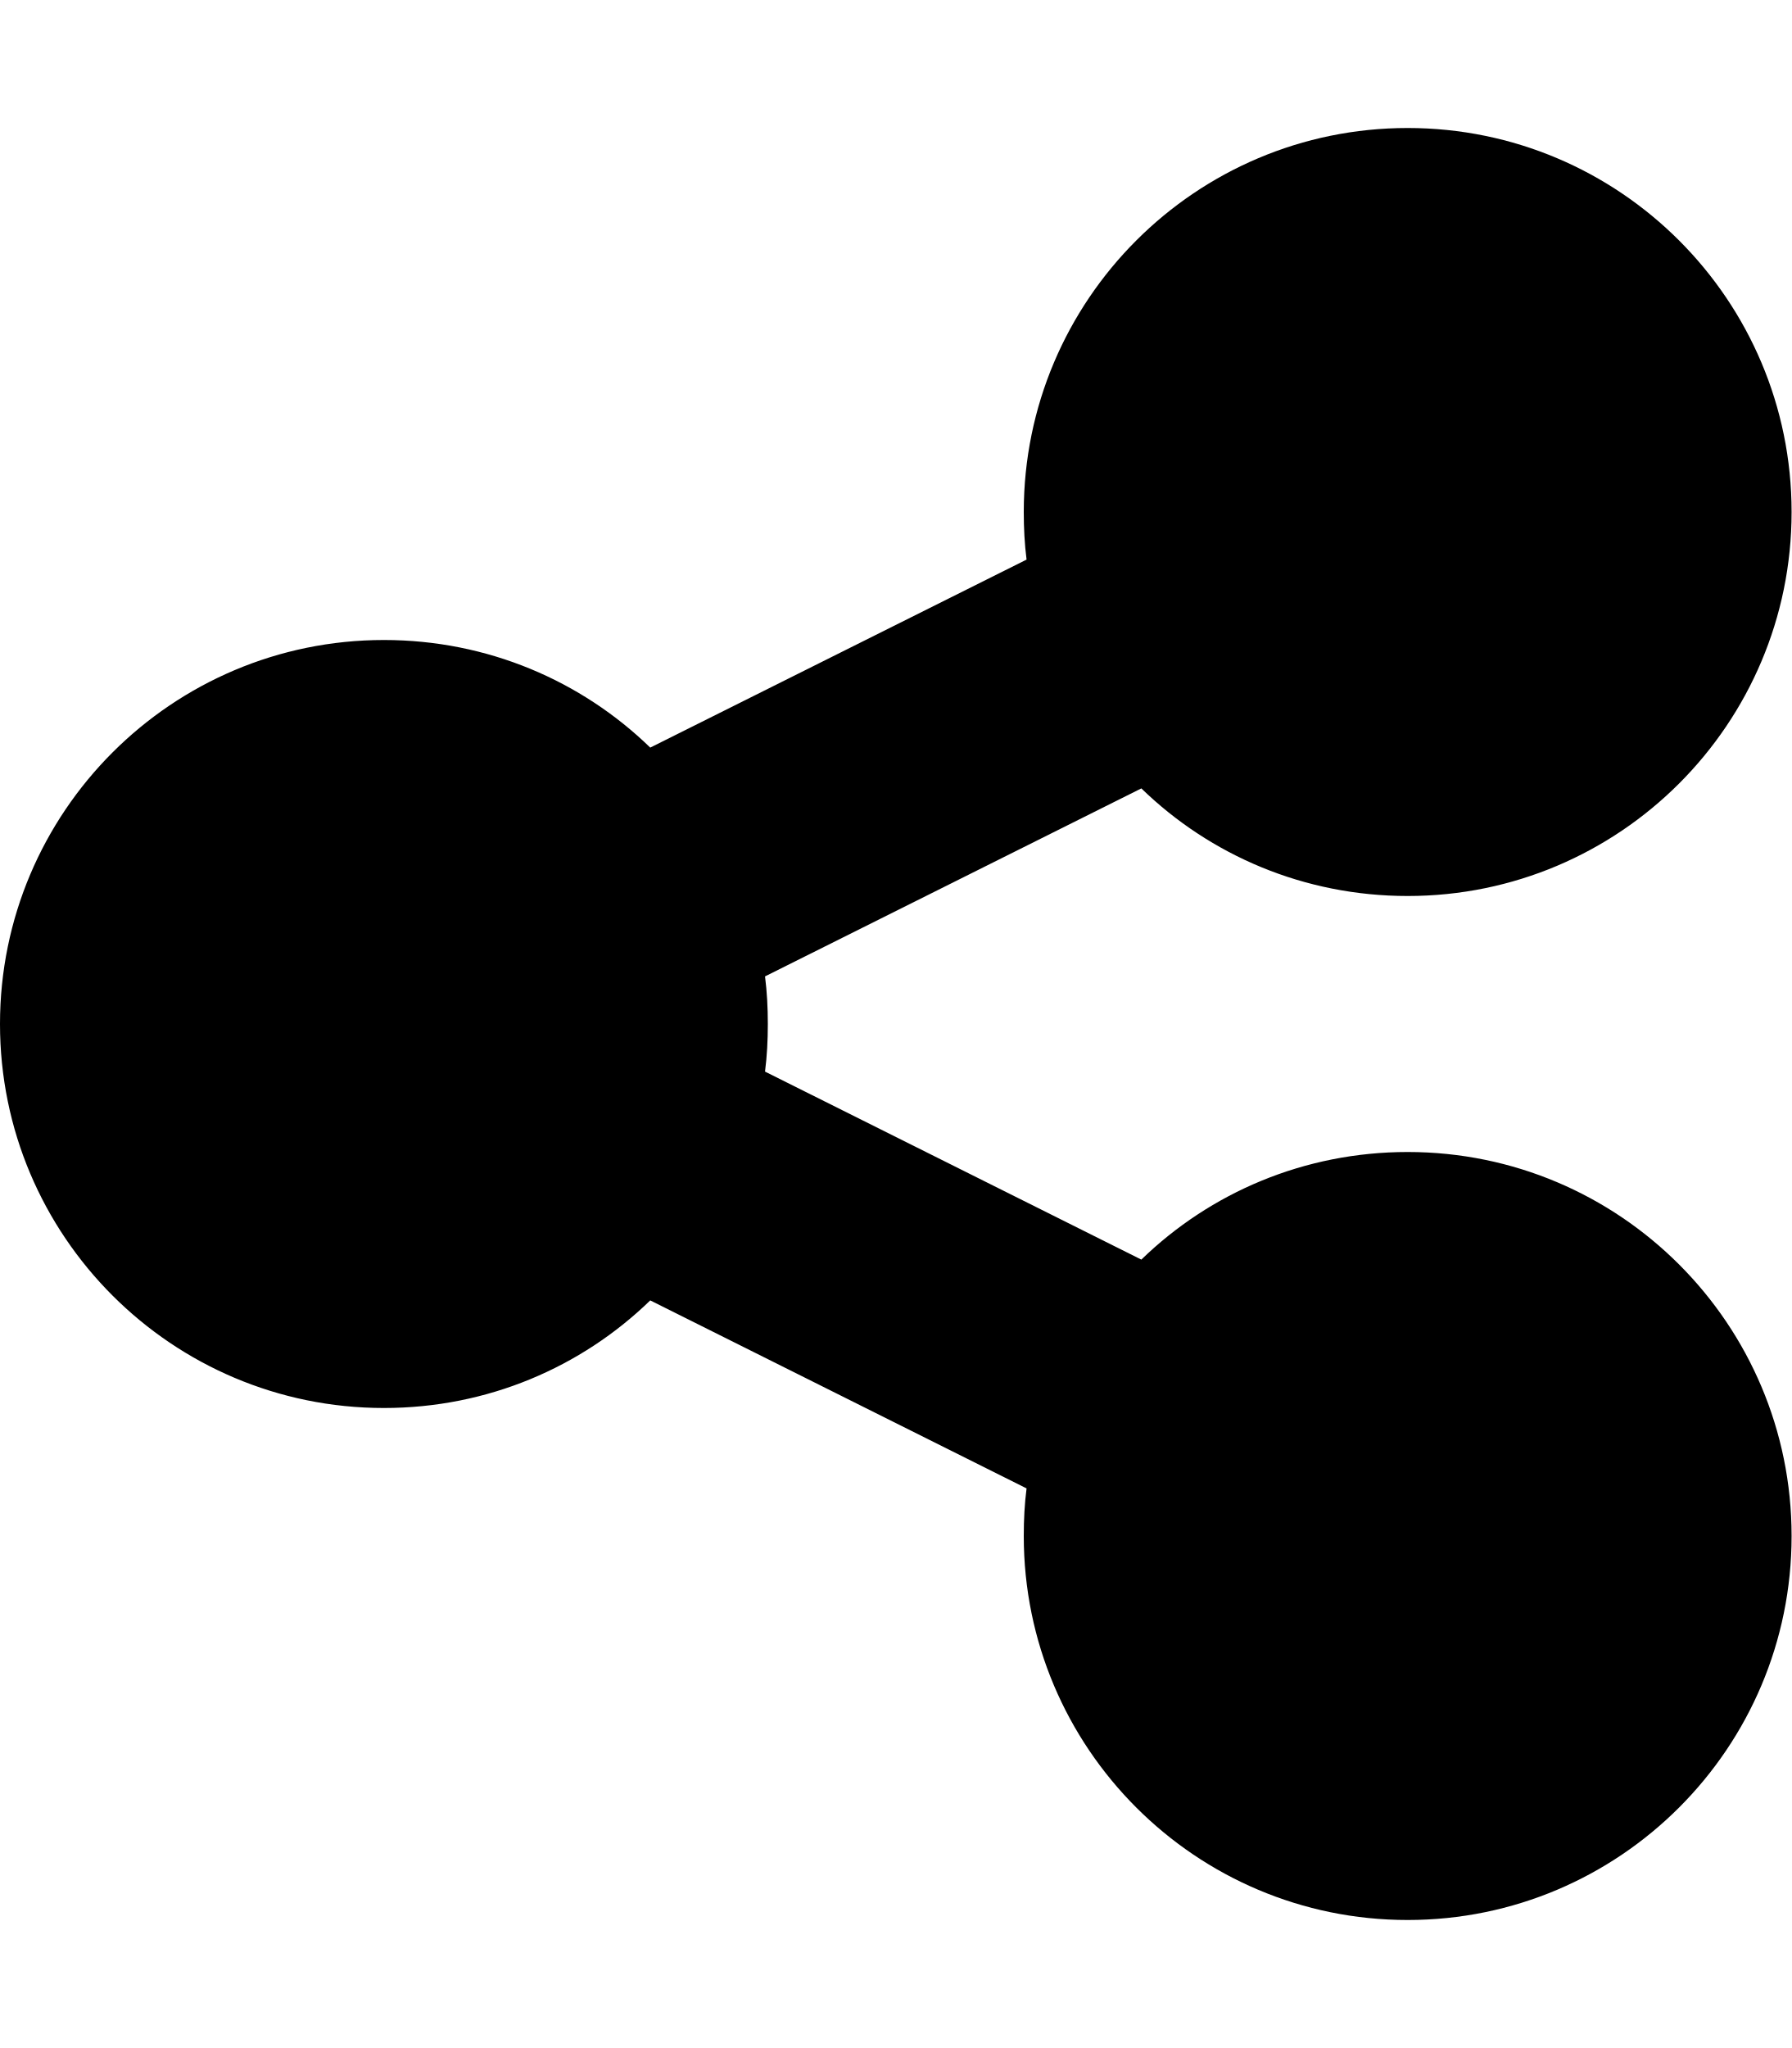
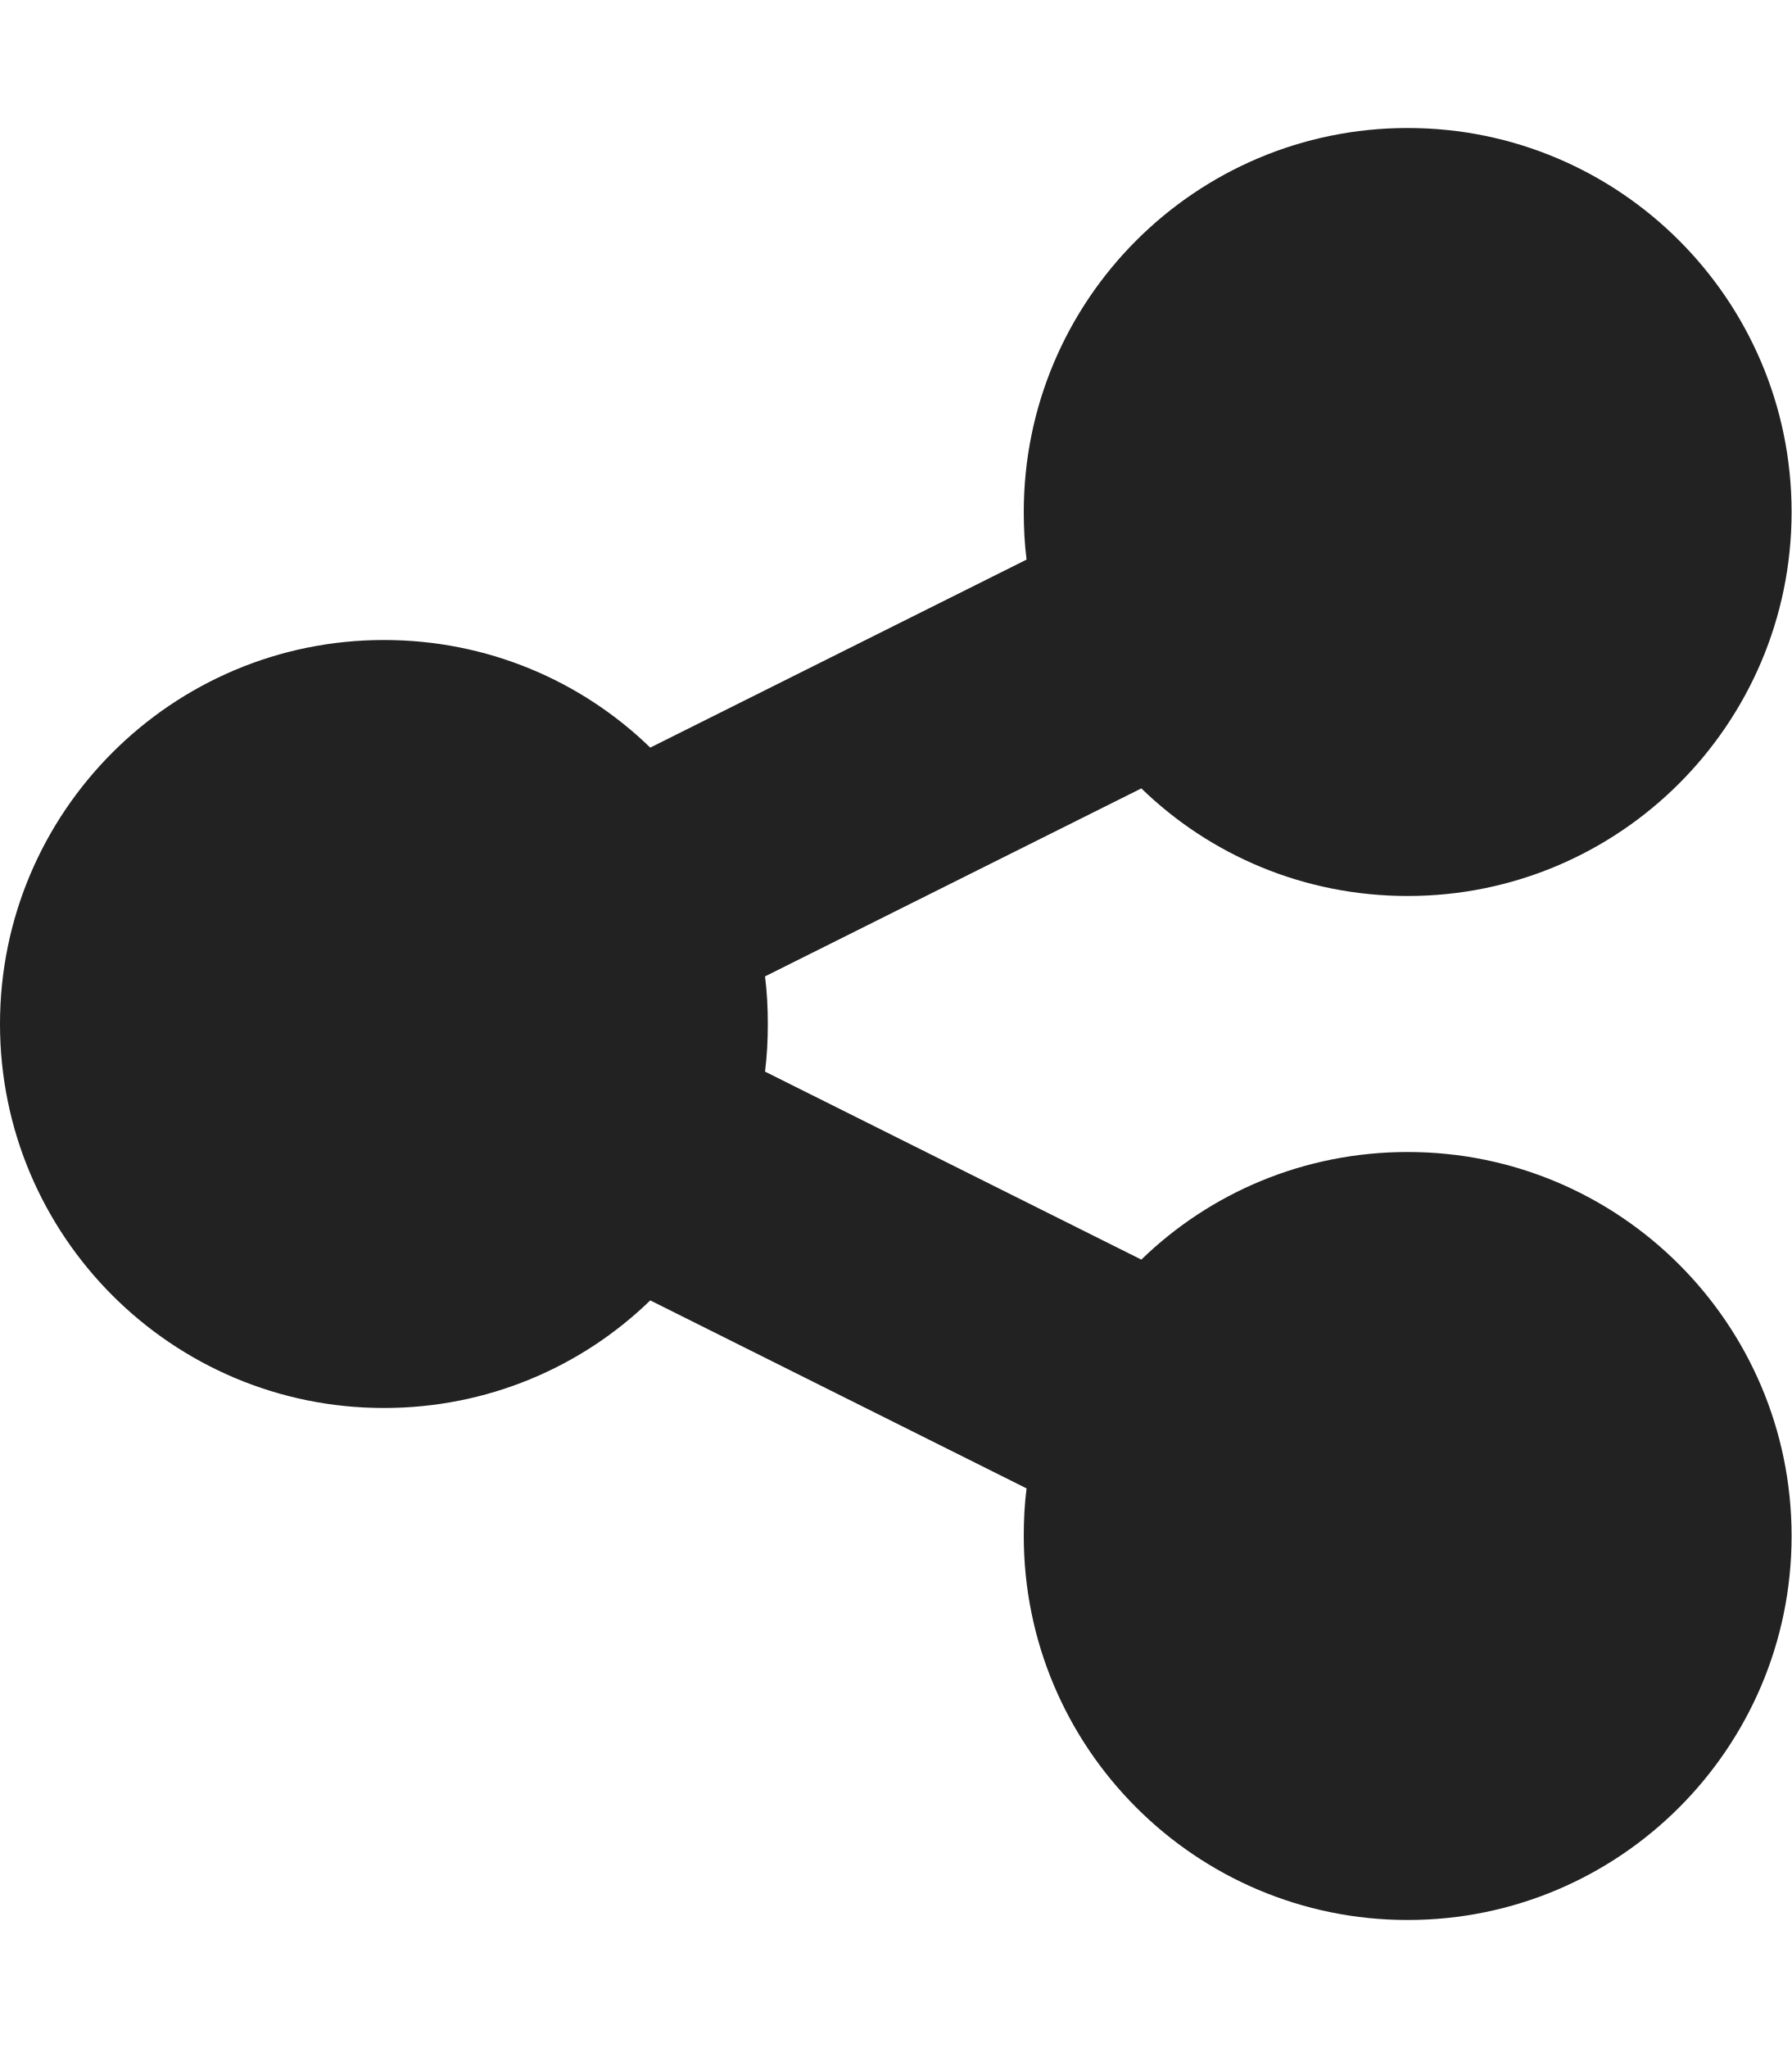
<svg xmlns="http://www.w3.org/2000/svg" viewBox="0 0 448 512">
-   <path d="M352 224c53 0 96-43 96-96s-43-96-96-96s-96 43-96 96c0 4 .2 8 .7 11.9l-94.1 47C145.4 170.2 121.9 160 96 160c-53 0-96 43-96 96s43 96 96 96c25.9 0 49.4-10.2 66.6-26.9l94.1 47c-.5 3.9-.7 7.8-.7 11.9c0 53 43 96 96 96s96-43 96-96s-43-96-96-96c-25.9 0-49.4 10.2-66.6 26.9l-94.1-47c.5-3.9 .7-7.8 .7-11.9s-.2-8-.7-11.9l94.1-47C302.6 213.8 326.1 224 352 224z" />
+   <path d="M352 224c53 0 96-43 96-96s-43-96-96-96s-96 43-96 96c0 4 .2 8 .7 11.9l-94.1 47C145.4 170.2 121.9 160 96 160c-53 0-96 43-96 96s43 96 96 96c25.9 0 49.4-10.2 66.6-26.9l94.1 47c-.5 3.9-.7 7.8-.7 11.9c0 53 43 96 96 96s96-43 96-96s-43-96-96-96c-25.9 0-49.4 10.2-66.6 26.9l-94.1-47c.5-3.9 .7-7.8 .7-11.9s-.2-8-.7-11.9l94.1-47C302.6 213.8 326.1 224 352 224z" fill="#222" />
</svg>
